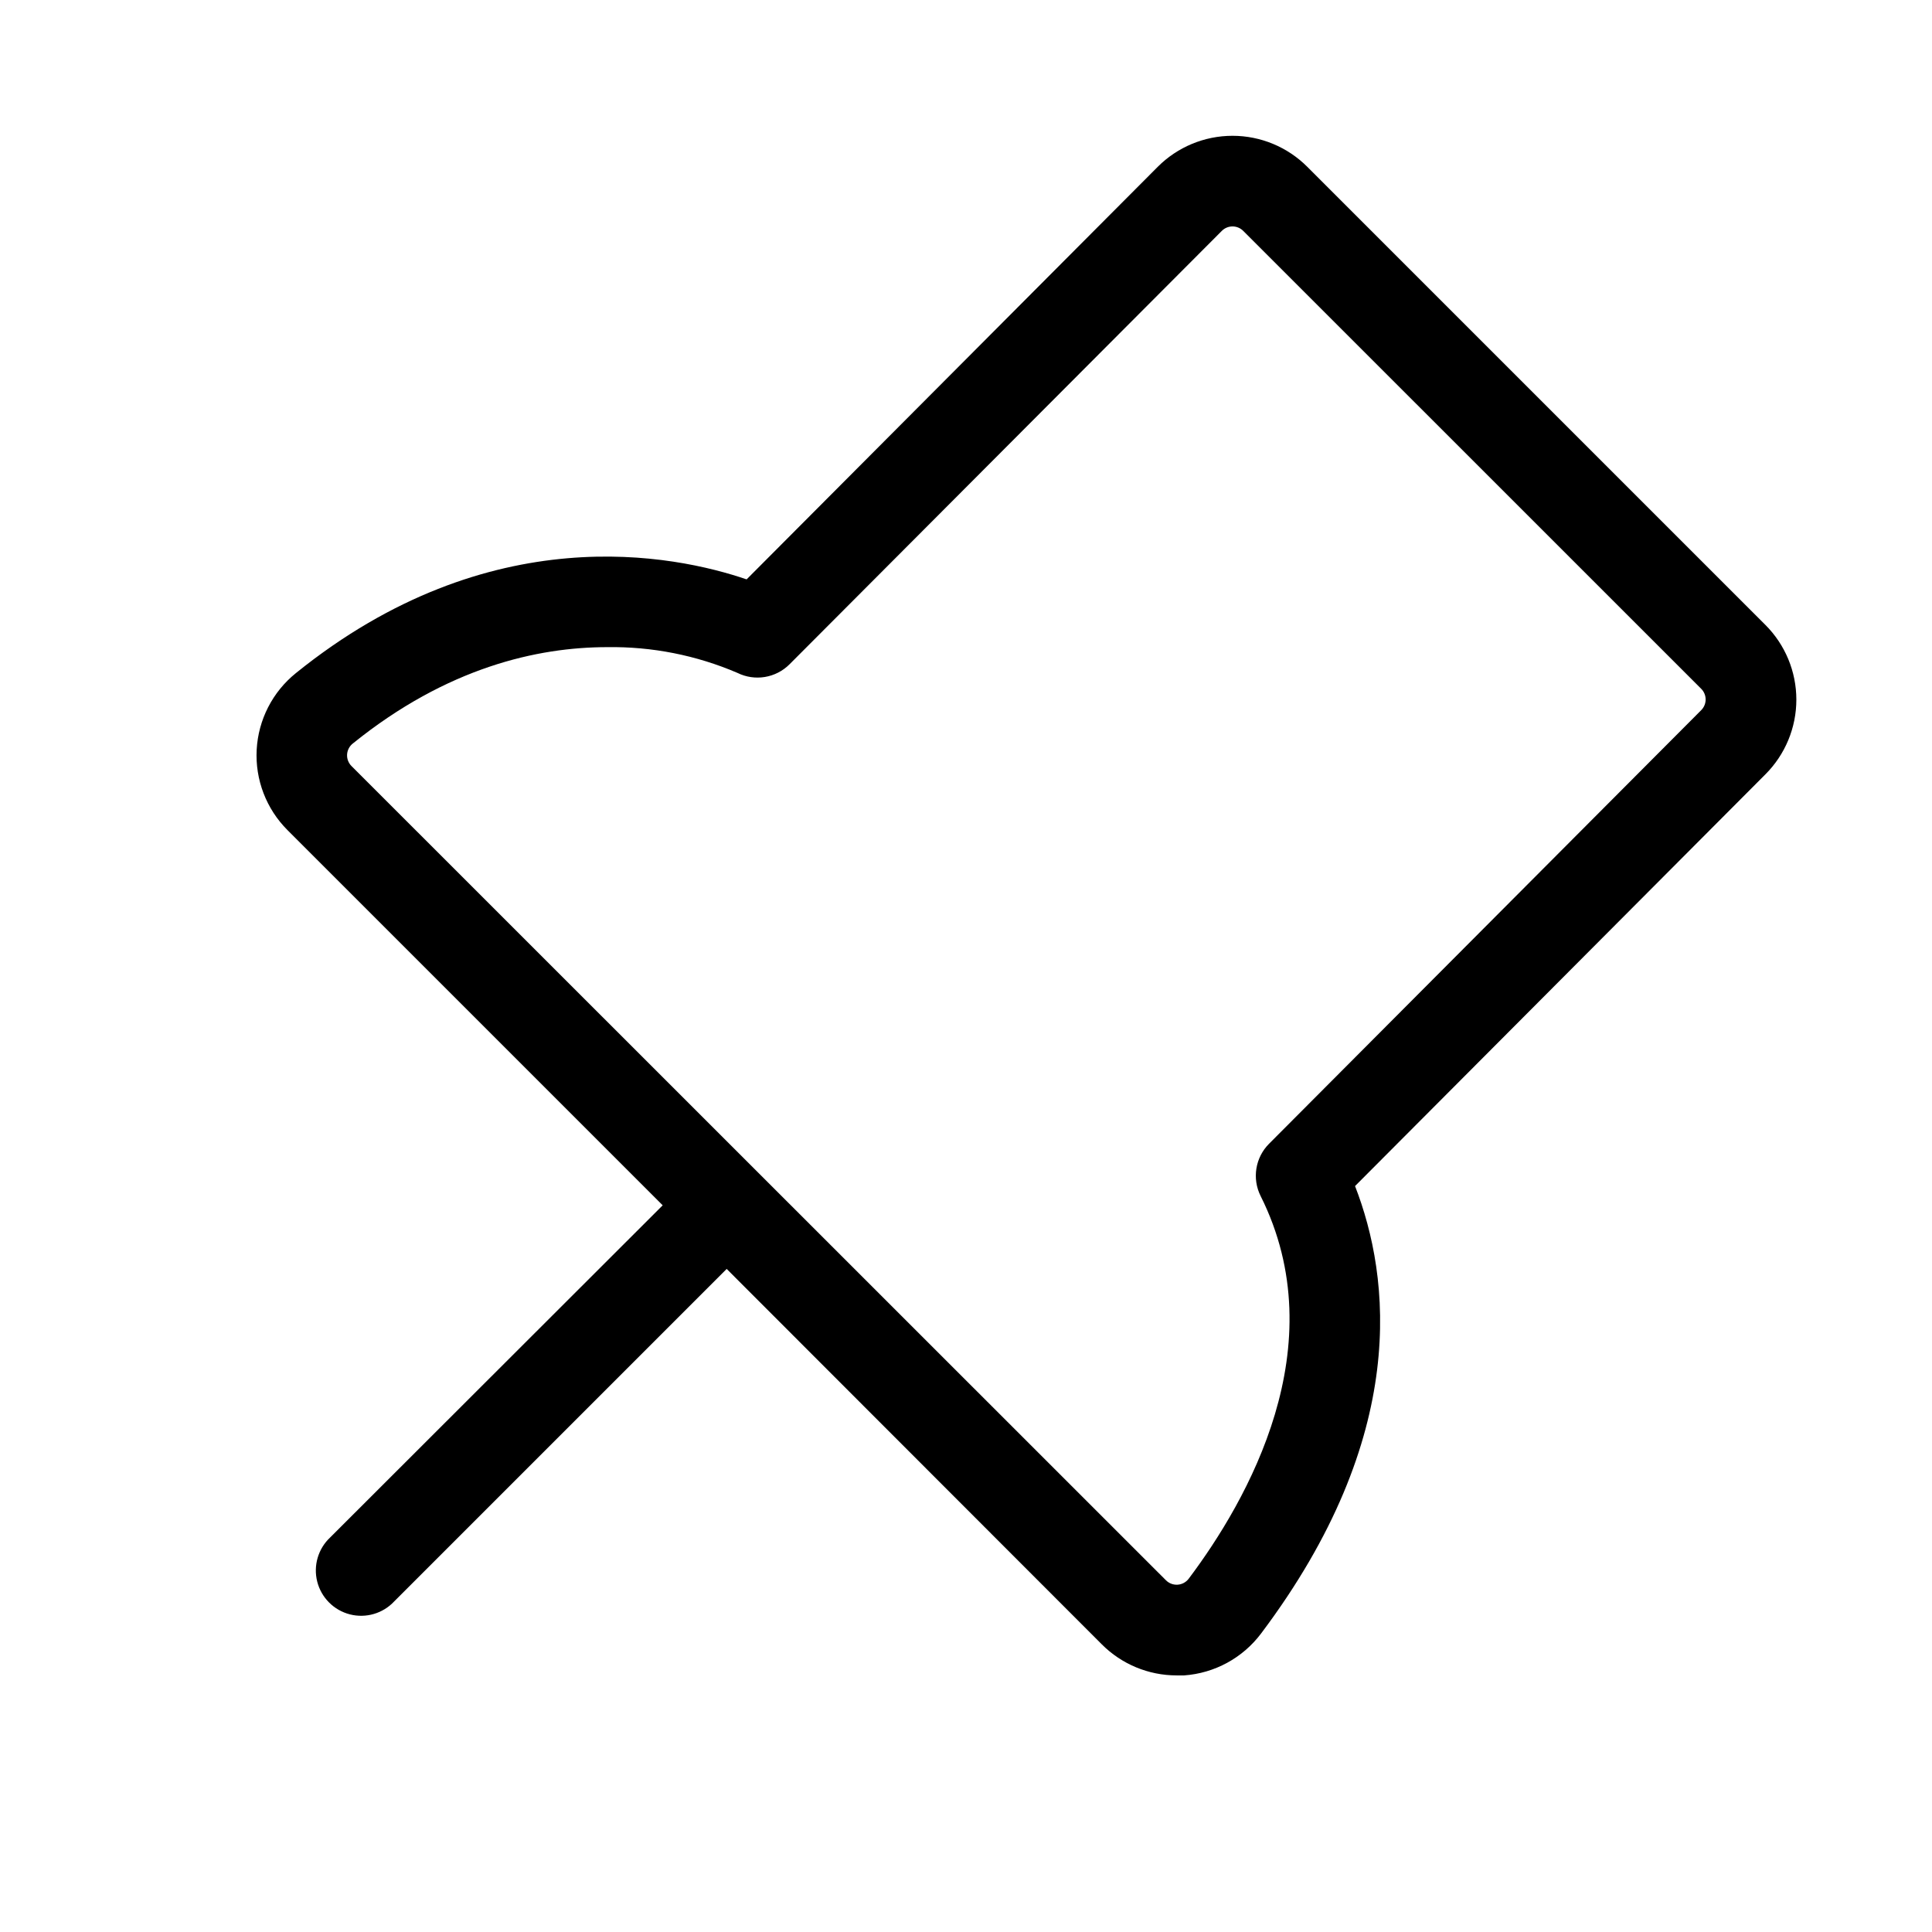
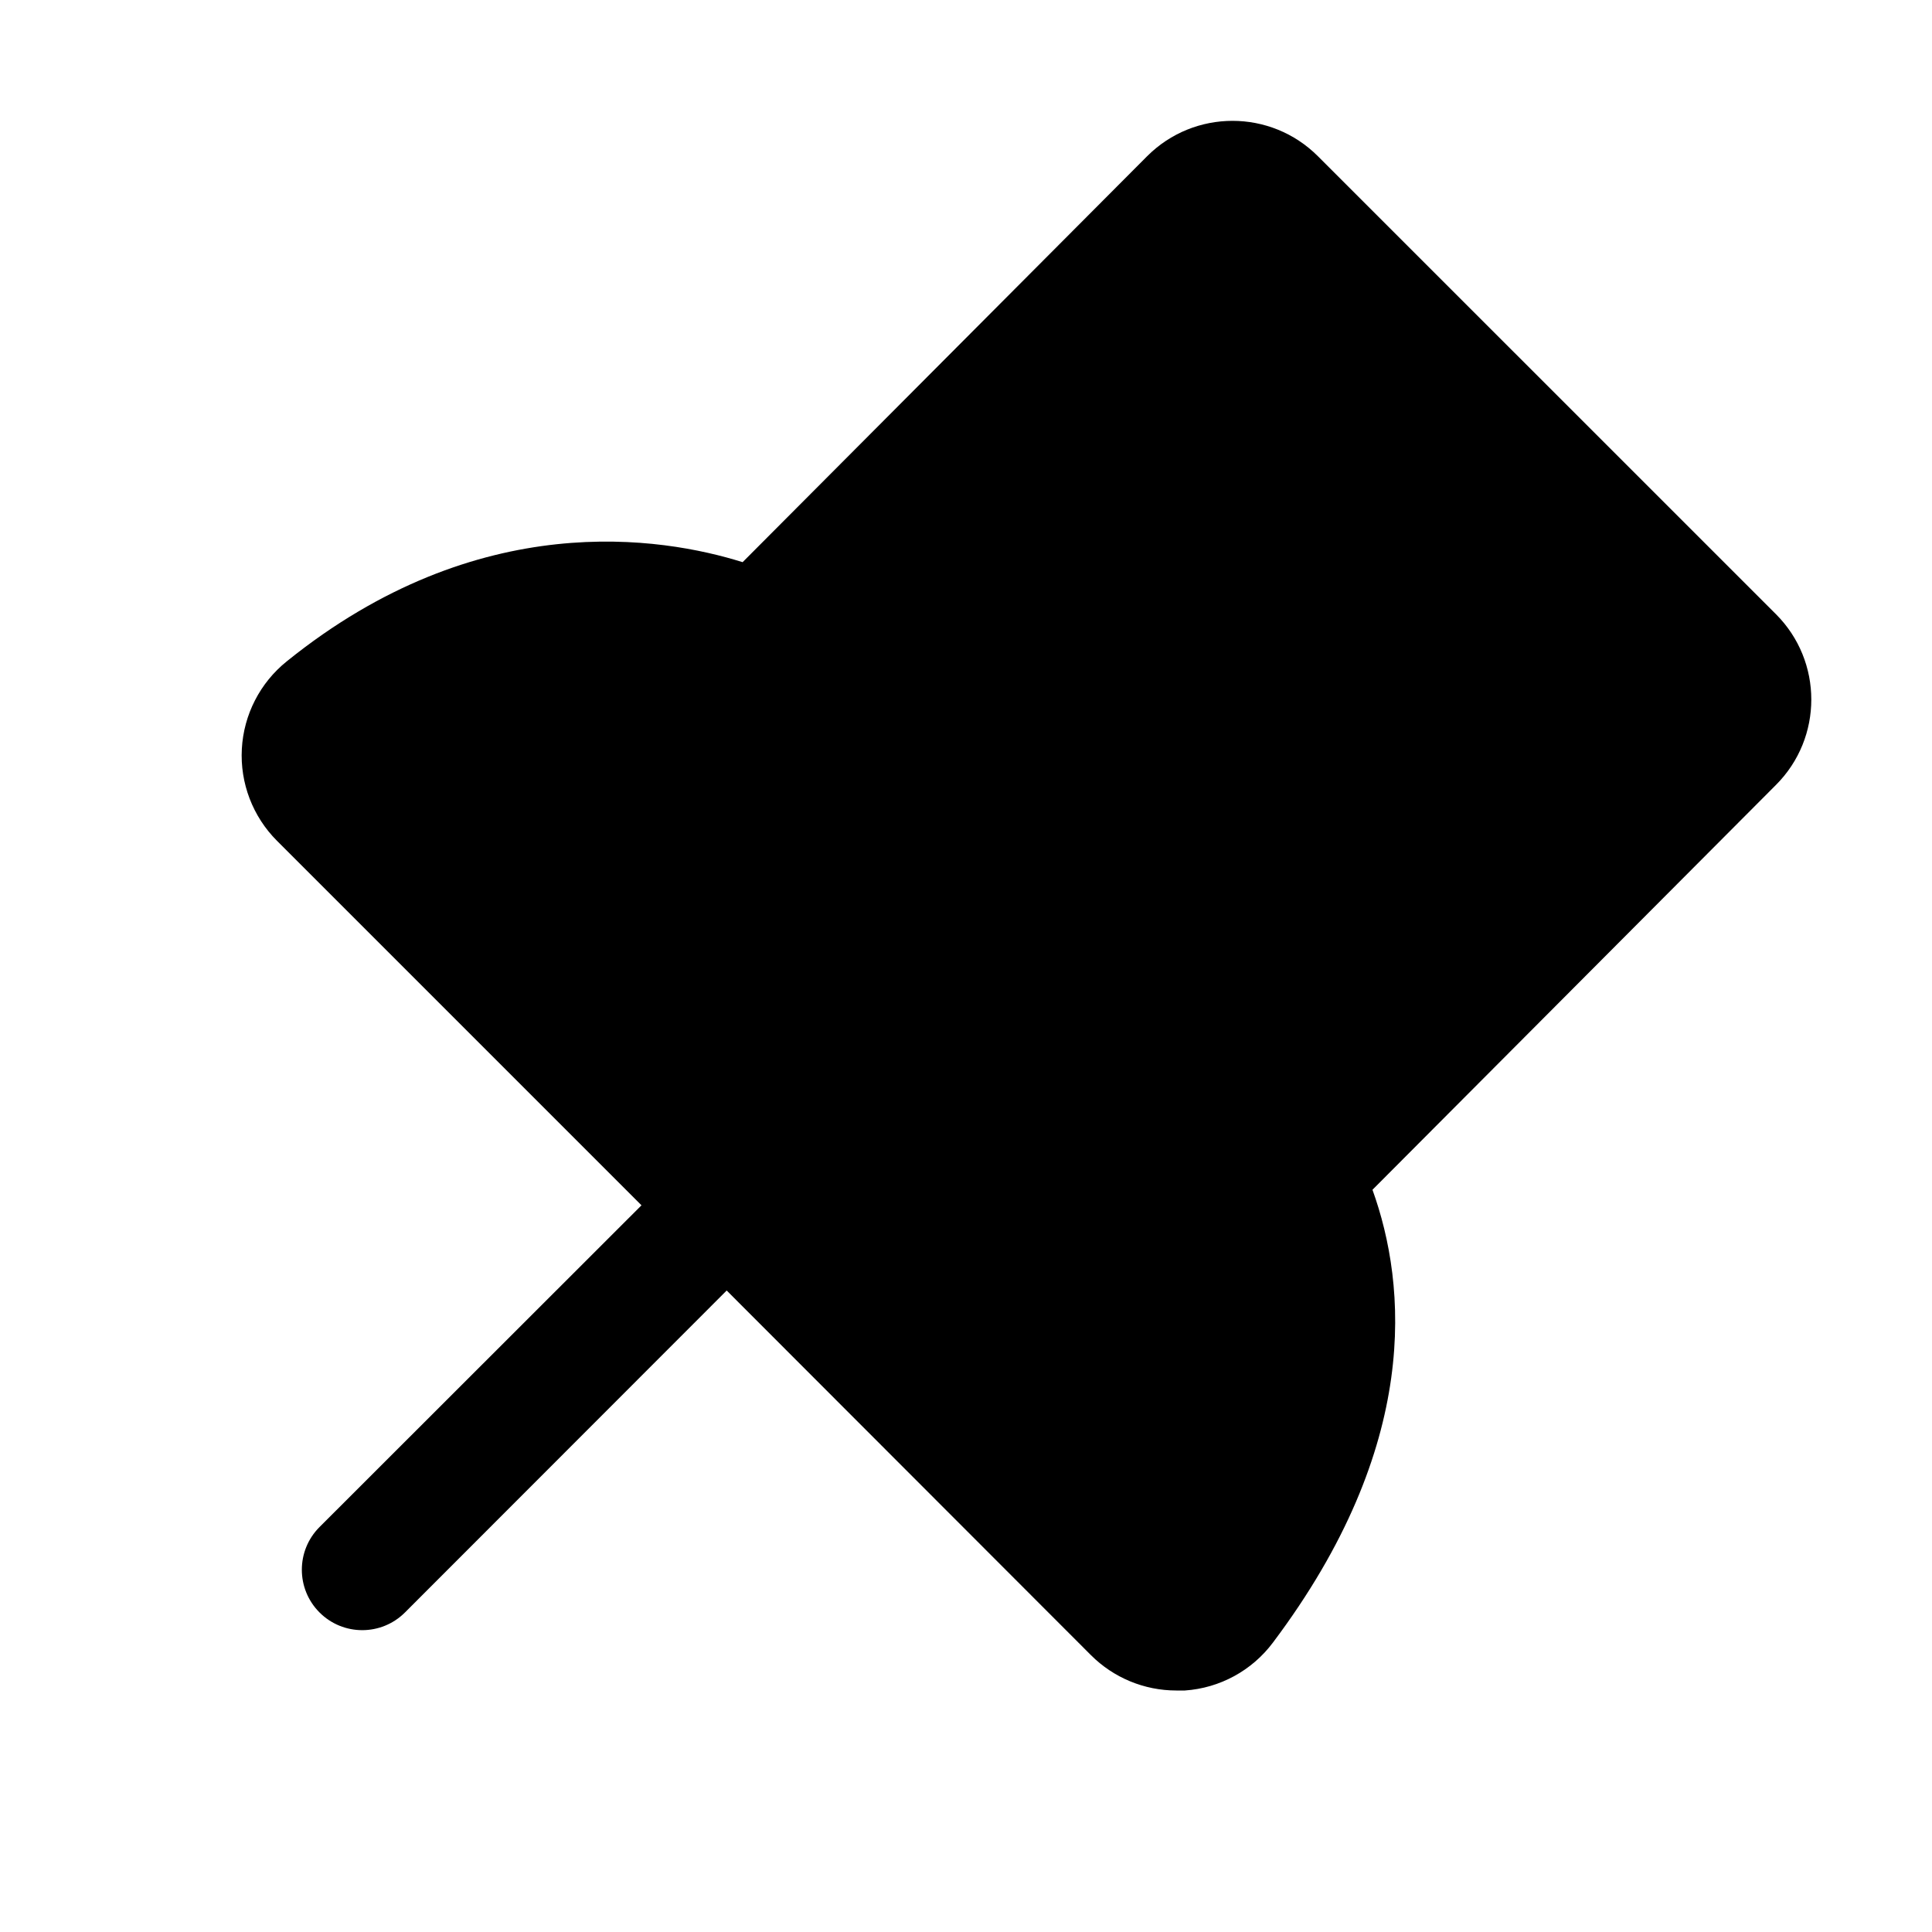
<svg xmlns="http://www.w3.org/2000/svg" width="1em" height="1em" viewBox="0 0 256 256">
-   <path fill="currentColor" d="M233.91 82.79L173.22 22.1a14 14 0 0 0-19.81 0L98.93 76.77c-9.52-3.25-34-8.34-59.71 12.41A14 14 0 0 0 38.1 110l49.71 49.71l-44.05 44a6 6 0 1 0 8.48 8.48l44.05-44.05L146 217.89a14 14 0 0 0 9.9 4.11h1a14 14 0 0 0 10.19-5.54c19.72-26.21 17.15-47.23 12.46-59.3l54.37-54.55a14 14 0 0 0-.01-19.82m-8.49 11.31l-57.27 57.46a6 6 0 0 0-1.11 6.92c9.94 19.88-1.71 40.32-9.54 50.72a2 2 0 0 1-3 .2L46.58 101.51a2 2 0 0 1 .18-3c12.5-10.09 24.5-12.76 33.7-12.76a42.13 42.13 0 0 1 17.25 3.41a6 6 0 0 0 6.93-1.16l57.26-57.41a2 2 0 0 1 2.83 0l60.69 60.68a2 2 0 0 1 0 2.83" />
+   <path fill="currentColor" d="m235.33 104l-53.47 53.65c4.56 12.67 6.45 33.89-13.19 60A15.93 15.93 0 0 1 157 224h-1.13a16 16 0 0 1-11.32-4.69L96.29 171l-42.63 42.66a8 8 0 0 1-11.32-11.32L85 159.71l-48.3-48.3A16 16 0 0 1 38 87.63c25.42-20.51 49.75-16.48 60.4-13.14L152 20.7a16 16 0 0 1 22.63 0l60.69 60.68a16 16 0 0 1 .01 22.62" />
</svg>
